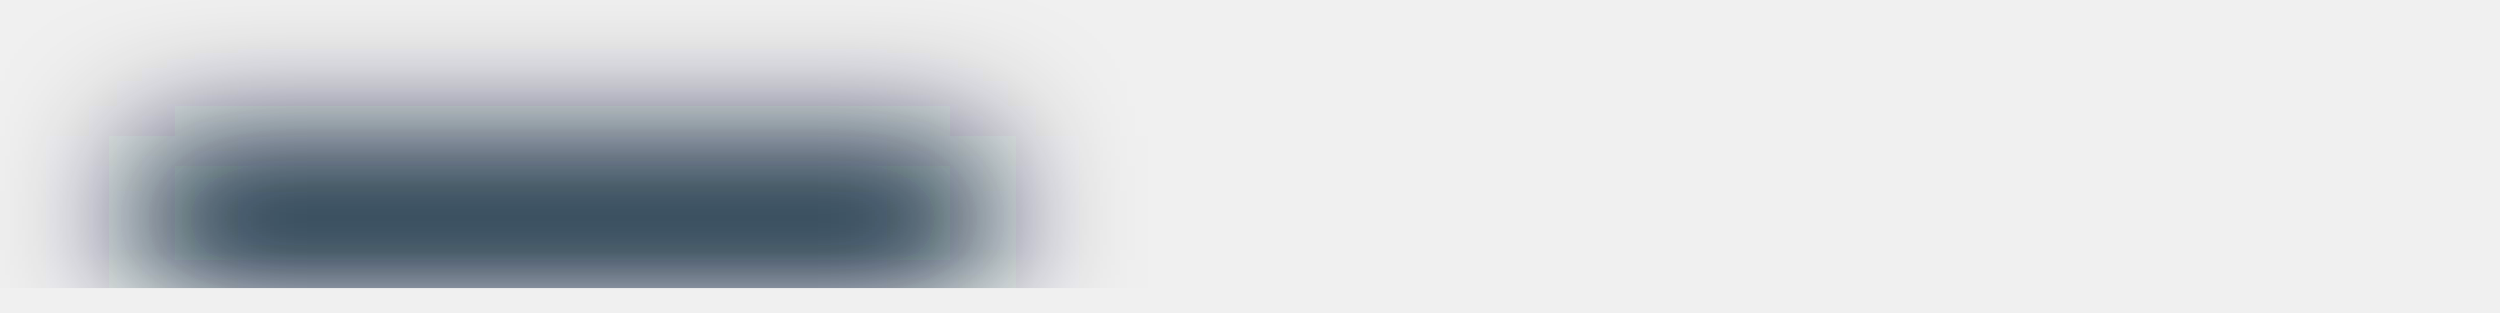
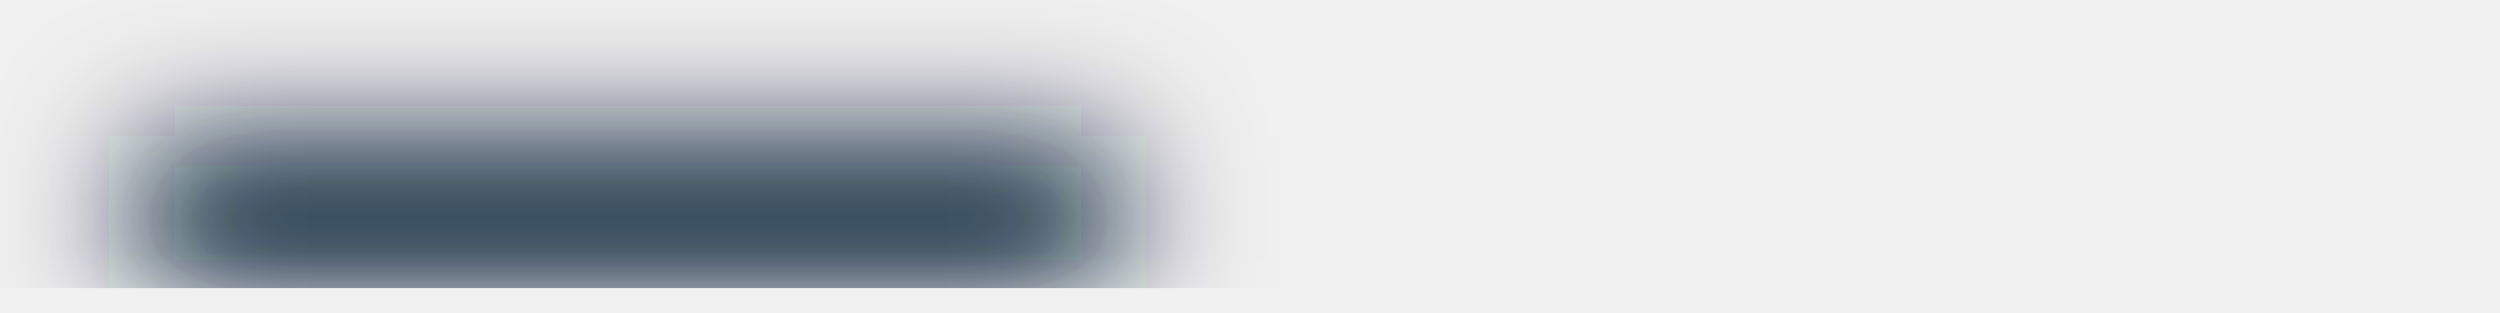
<svg xmlns="http://www.w3.org/2000/svg" width="512" height="64" viewBox="0 0 512 64">
  <defs>
    <filter id="soft" filterUnits="userSpaceOnUse" x="-60" y="-60" width="632" height="184">
      <feGaussianBlur stdDeviation="14.23 13.06" />
    </filter>
    <mask id="cut" maskUnits="userSpaceOnUse" x="0" y="0" width="512" height="64">
      <rect width="512" height="59" fill="#fff" />
    </mask>
  </defs>
  <g mask="url(#cut)">
-     <rect x="29.08" y="28.05" width="172.25" height="40.95" fill="#021931" fill-opacity="0.893" filter="url(#soft)" />
+     <rect x="29.08" y="28.05" width="199.00" height="40.95" fill="#021931" fill-opacity="0.893" filter="url(#soft)" />
  </g>
</svg>
